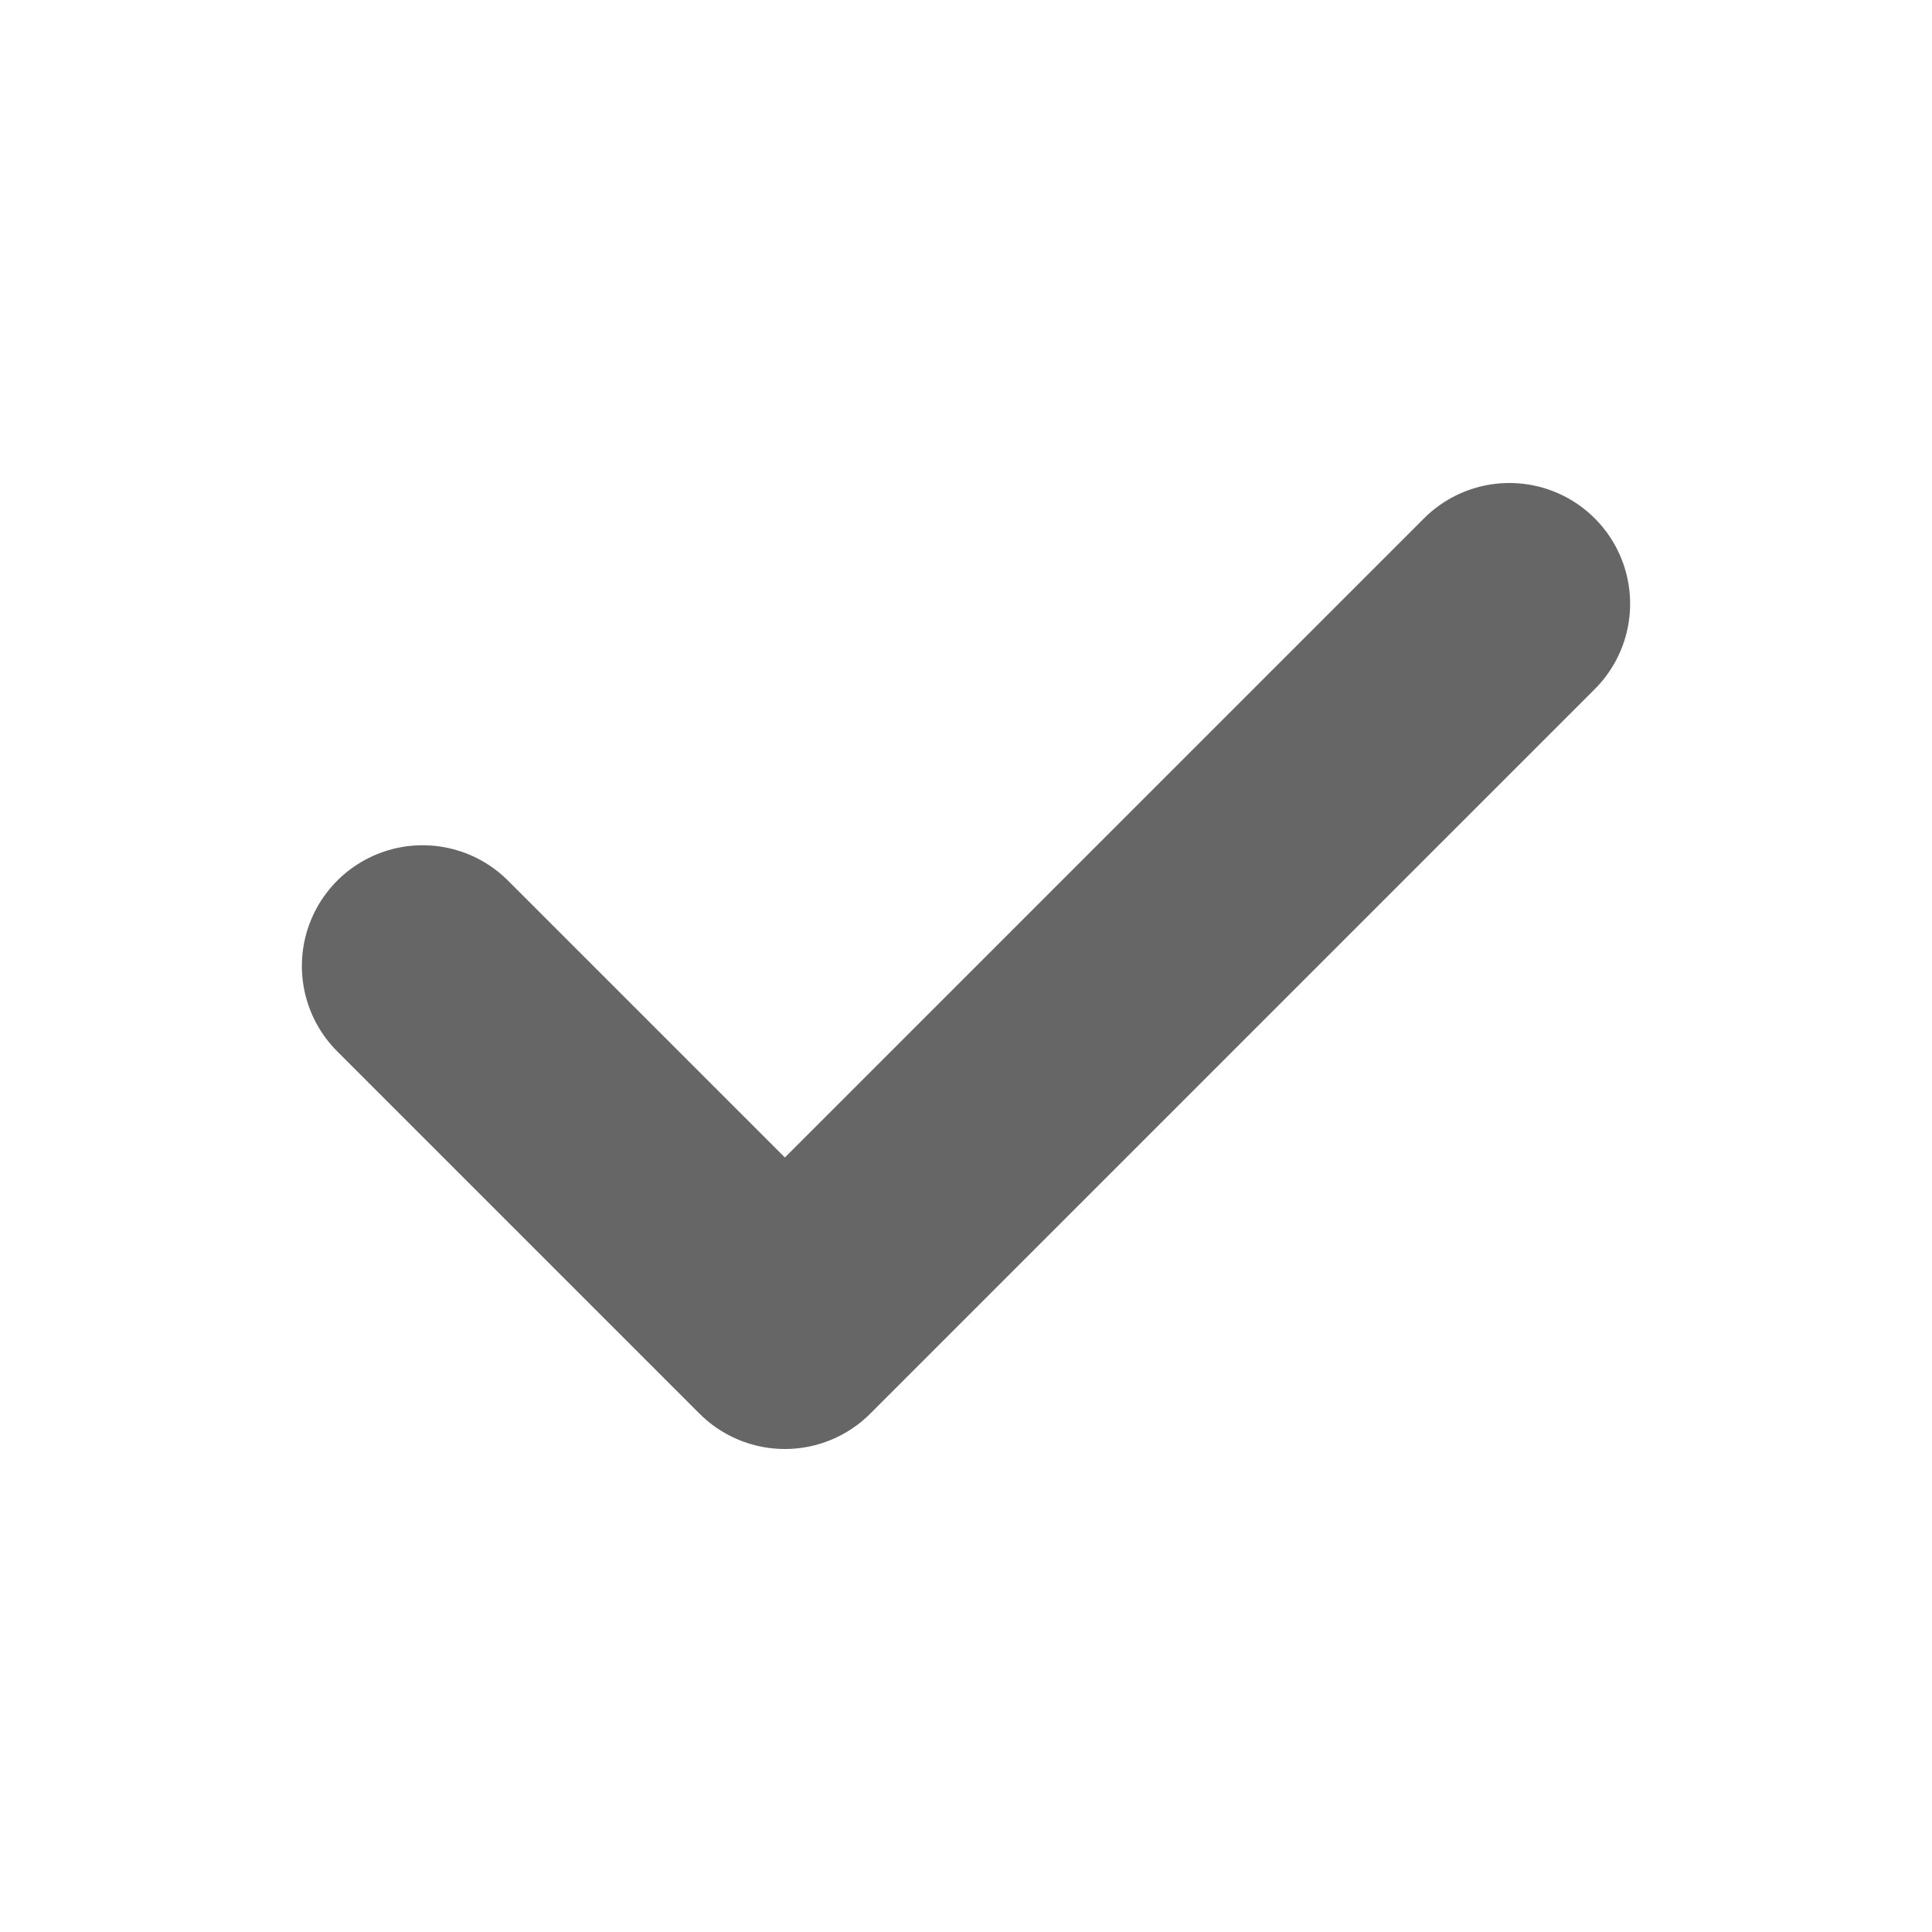
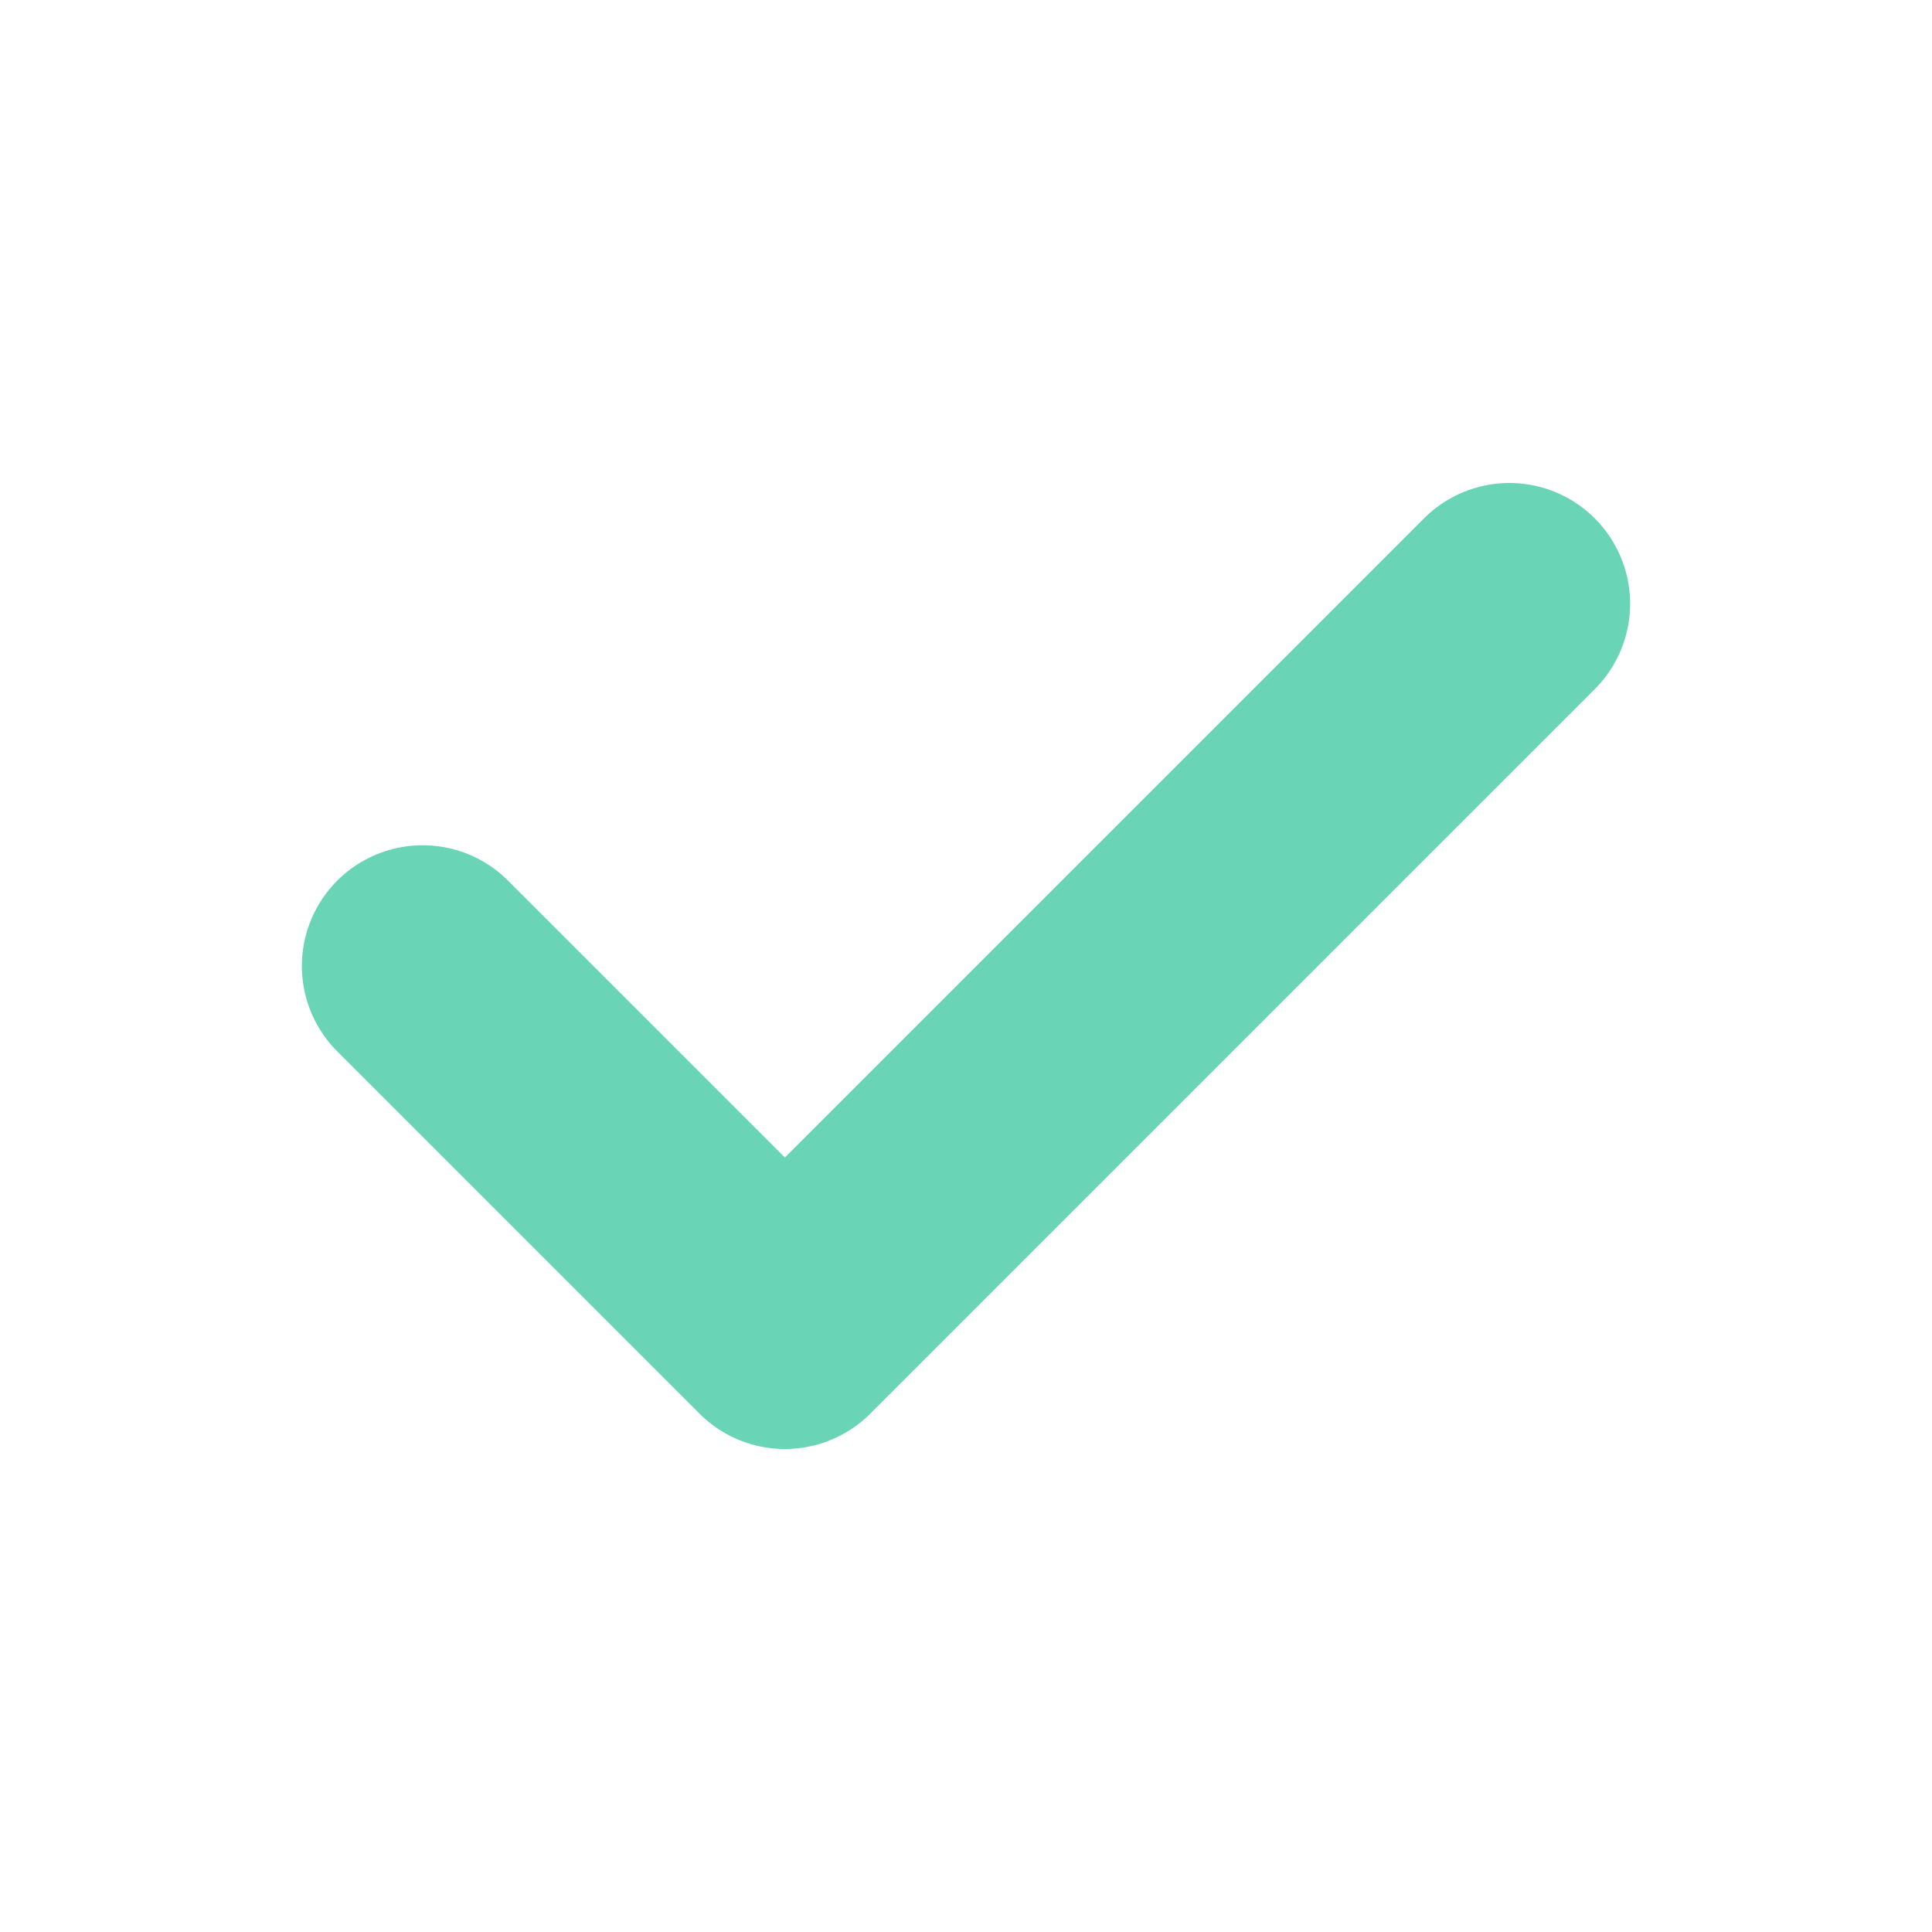
<svg xmlns="http://www.w3.org/2000/svg" width="16" height="16" viewBox="0 0 16 16">
  <defs>
    <style>
      .a {
        fill: none;
-         stroke: #666;
+         stroke: #6ad4b6;
        stroke-linecap: round;
        stroke-linejoin: round;
        stroke-width: 2px;
      }
    </style>
  </defs>
  <polyline class="a" points="12.5 5 6.5 11 3.5 8" />
</svg>
